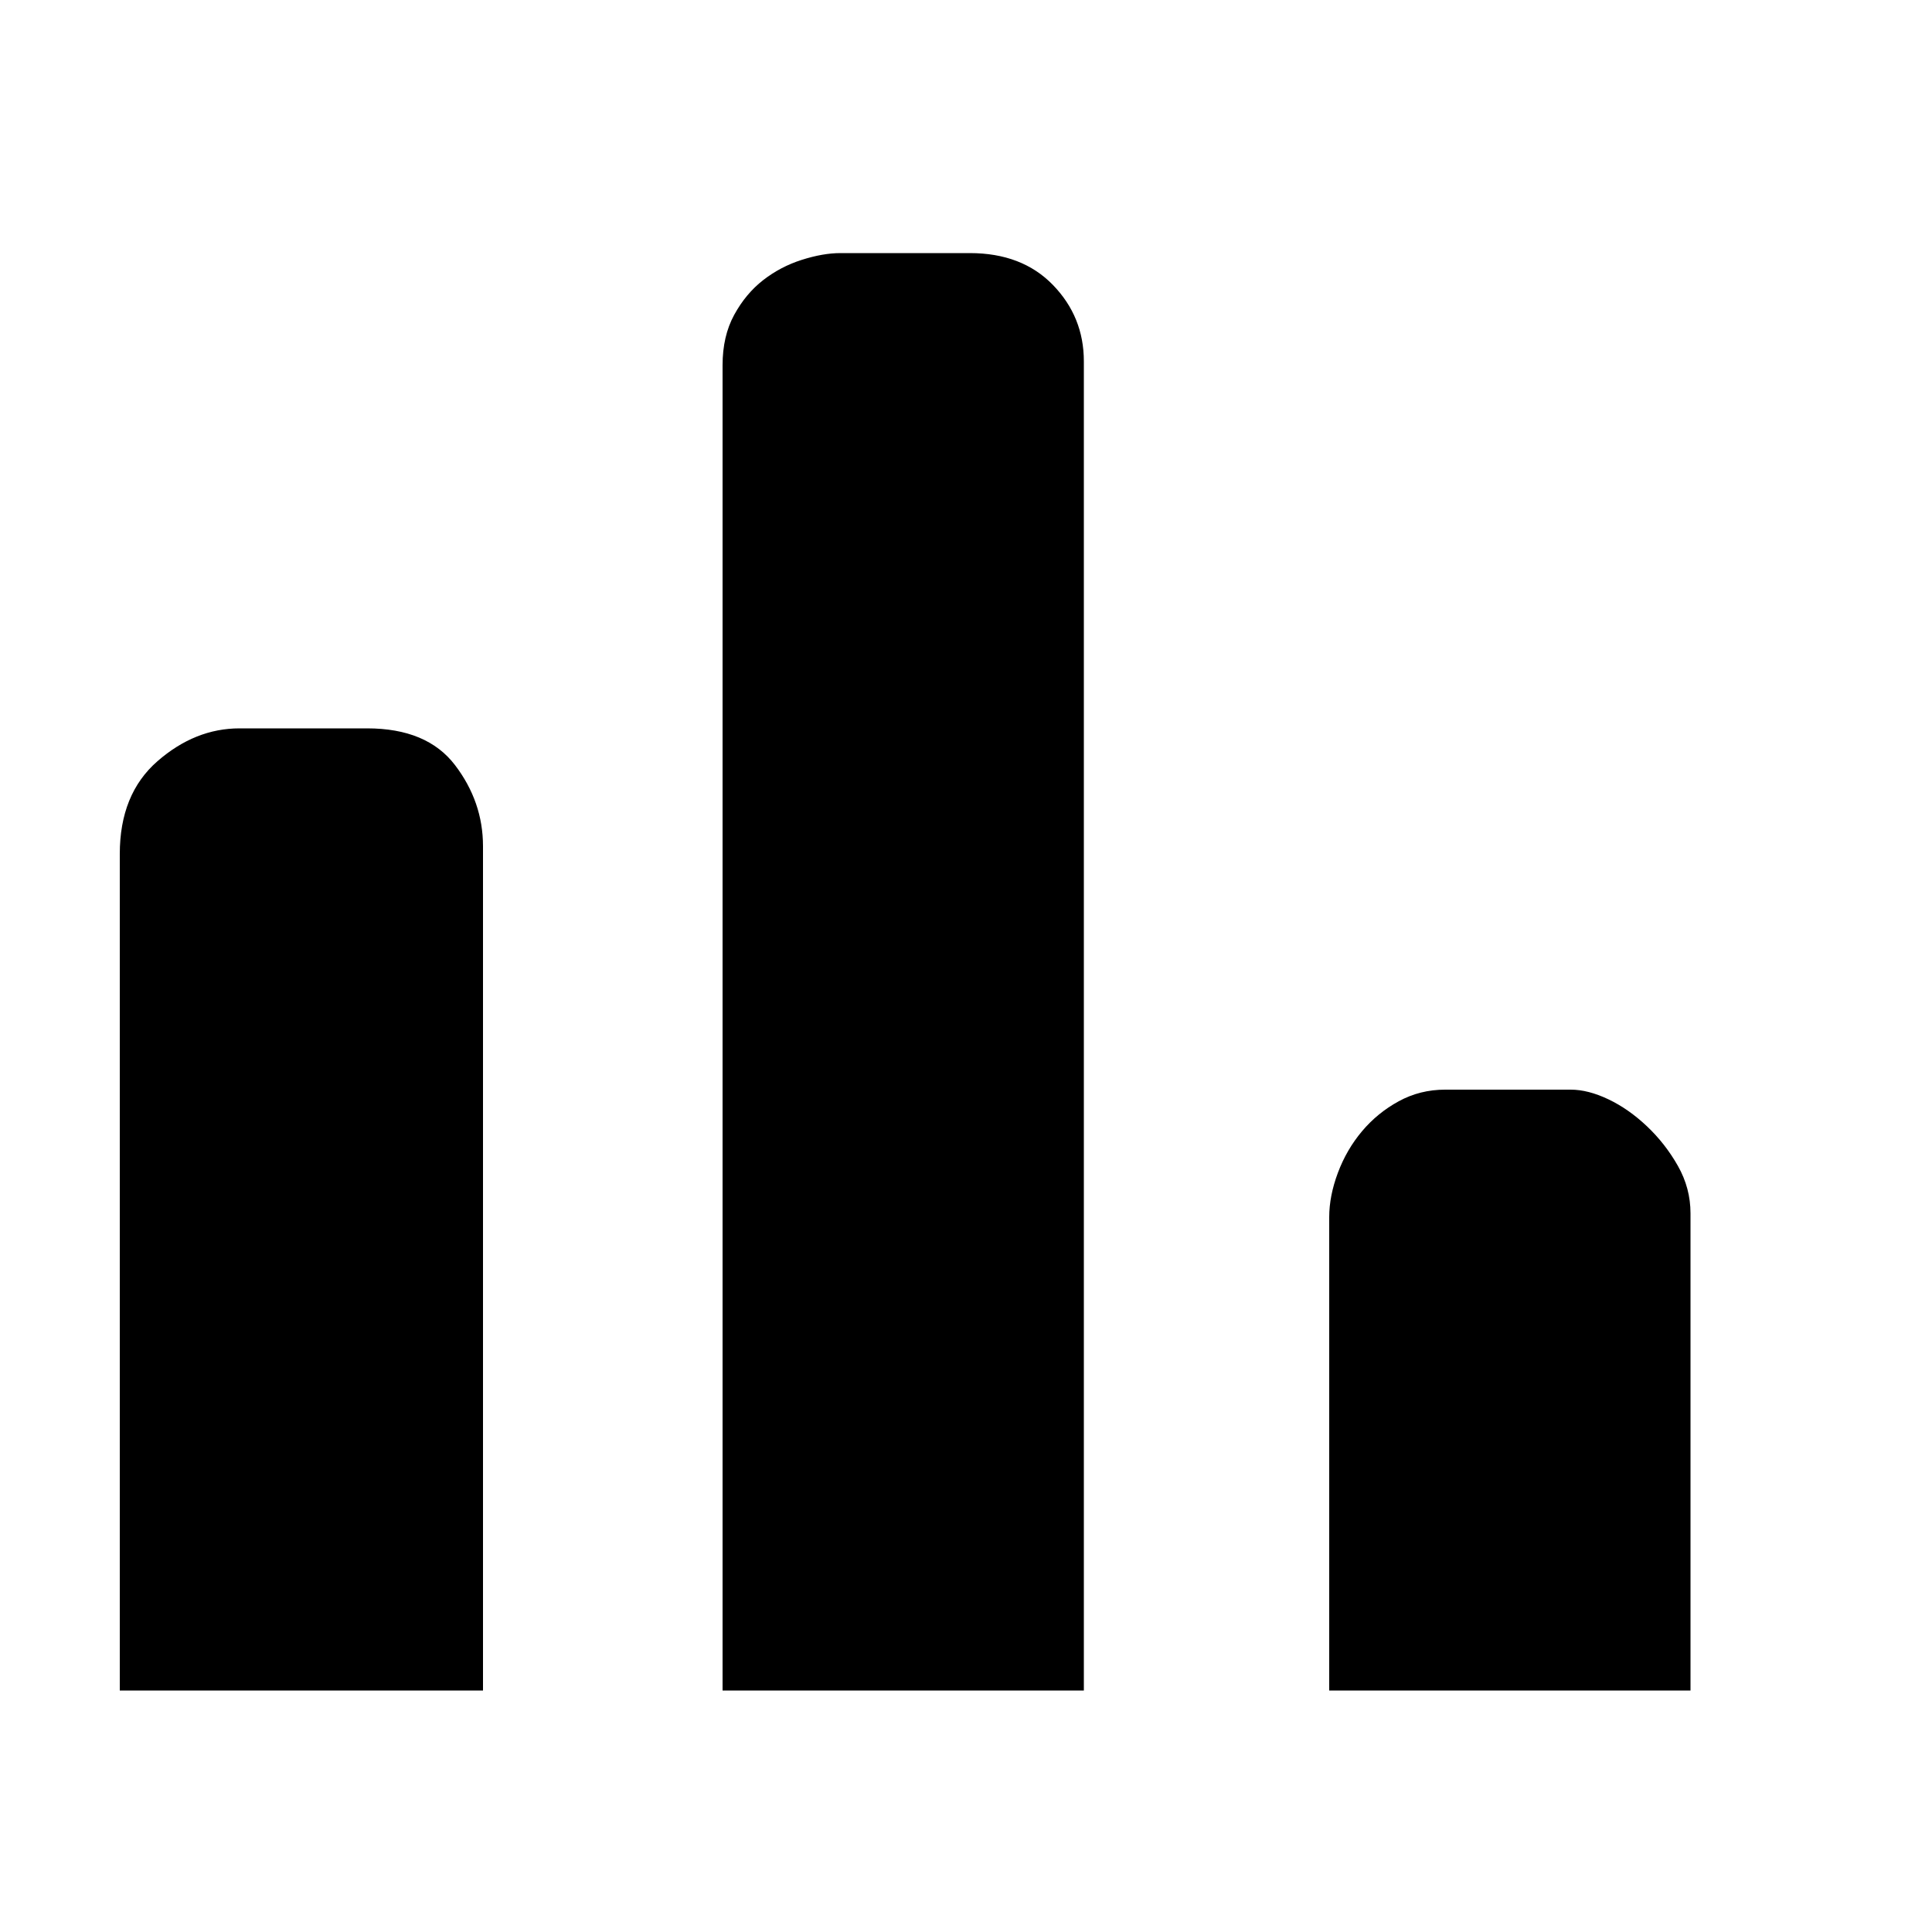
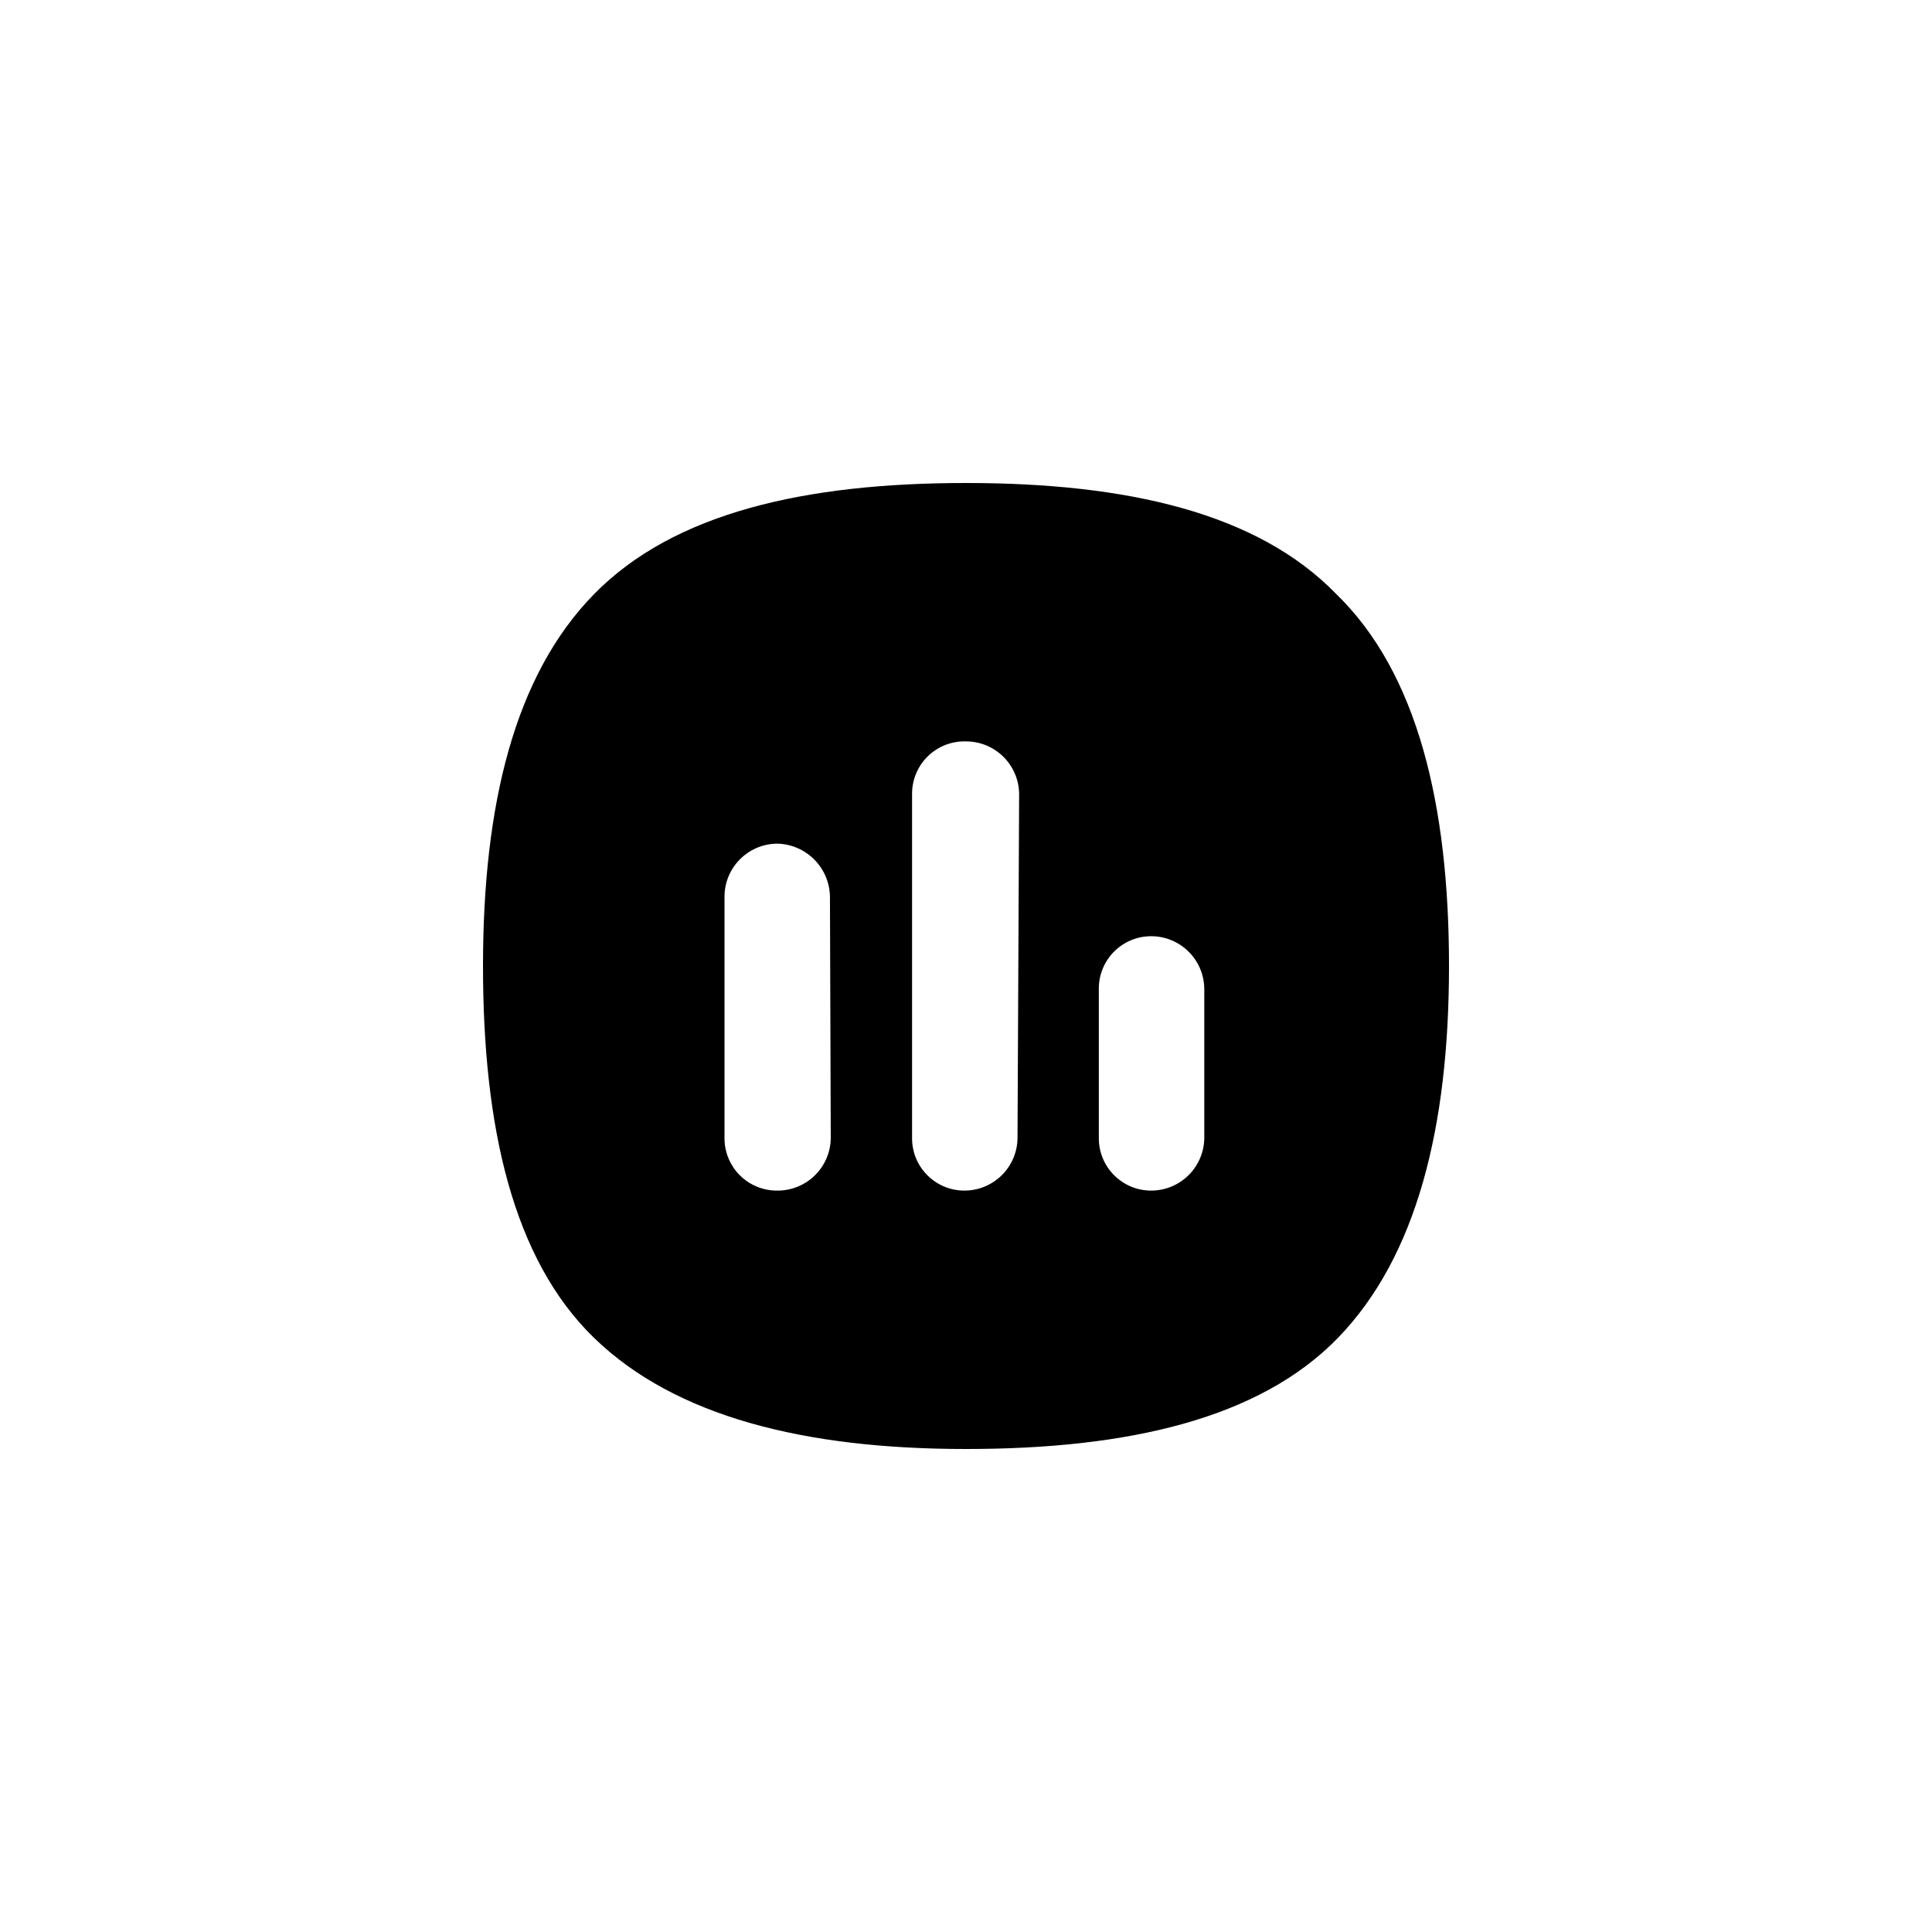
- <svg xmlns="http://www.w3.org/2000/svg" t="1674033420310" class="icon" viewBox="0 0 1024 1024" version="1.1" p-id="4329" width="200" height="200">
-   <path d="M194.56 386.048q31.744 0 46.592 19.456t14.848 43.008l0 447.488-192.512 0 0-443.392q0-31.744 19.968-49.152t43.52-17.408l67.584 0zM514.048 134.144q27.648 0 44.032 16.896t16.384 40.448l0 704.512-191.488 0 0-702.464q0-15.36 6.144-26.624t15.36-18.432 20.48-10.752 20.48-3.584l68.608 0zM832.512 577.536q9.216 0 19.968 5.12t20.48 14.336 16.384 20.992 6.656 25.088l0 252.928-191.488 0 0-250.88q0-11.264 4.608-23.552t12.8-22.016 19.456-15.872 24.576-6.144l66.56 0z" p-id="4330" />
+ <svg xmlns="http://www.w3.org/2000/svg" id="图层_1" data-name="图层 1" viewBox="0 0 24 24">
+   <path d="M16.6,7.38C15.62,6.37,14,6,12,6s-3.63.37-4.62,1.38S6,10,6,12s.37,3.64,1.38,4.62S10,18,12,18s3.64-.37,4.62-1.38S18,14,18,12,17.61,8.36,16.6,7.38Zm-6.28,6.76a.66.66,0,0,1-.66.65A.65.65,0,0,1,9,14.14v-3a.66.66,0,0,1,.65-.66.67.67,0,0,1,.66.66Zm2.32,0a.66.66,0,0,1-.66.65.65.65,0,0,1-.65-.65V9.86A.65.65,0,0,1,12,9.21a.66.66,0,0,1,.66.65Zm2.32,0a.66.66,0,0,1-.66.65.65.65,0,0,1-.65-.65V12.28a.65.65,0,0,1,.65-.65.66.66,0,0,1,.66.65Z" />
</svg>
